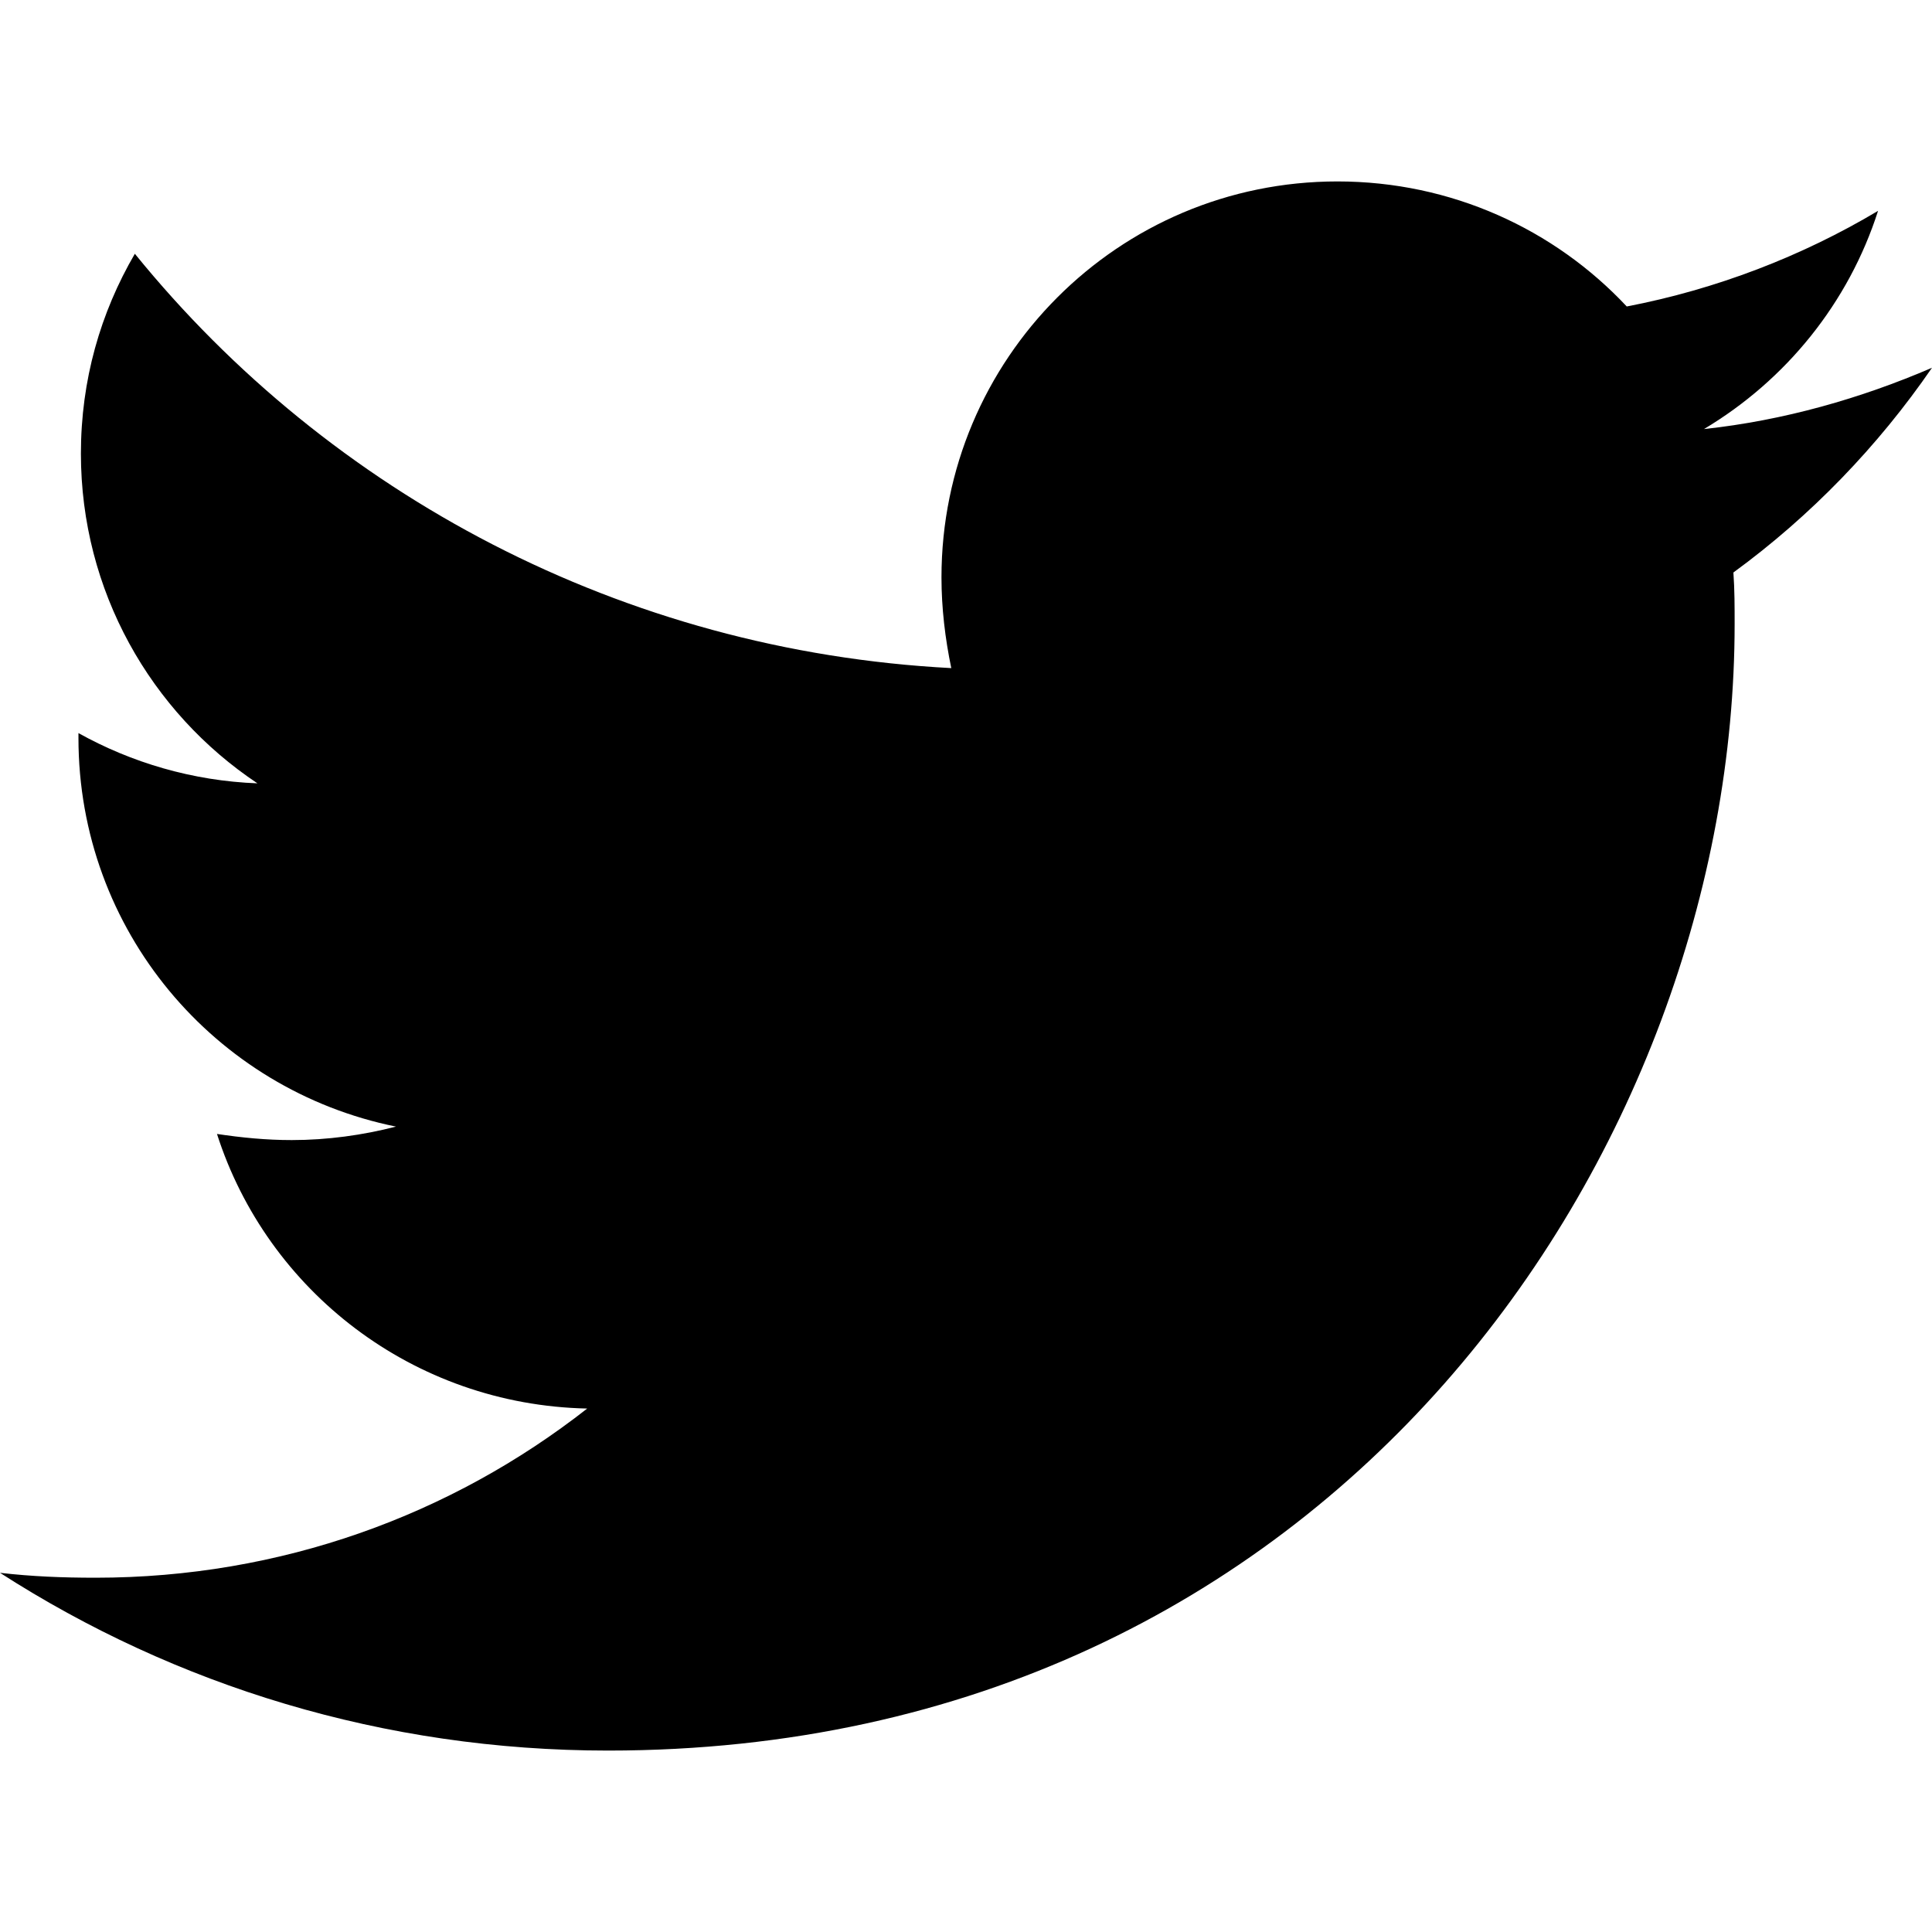
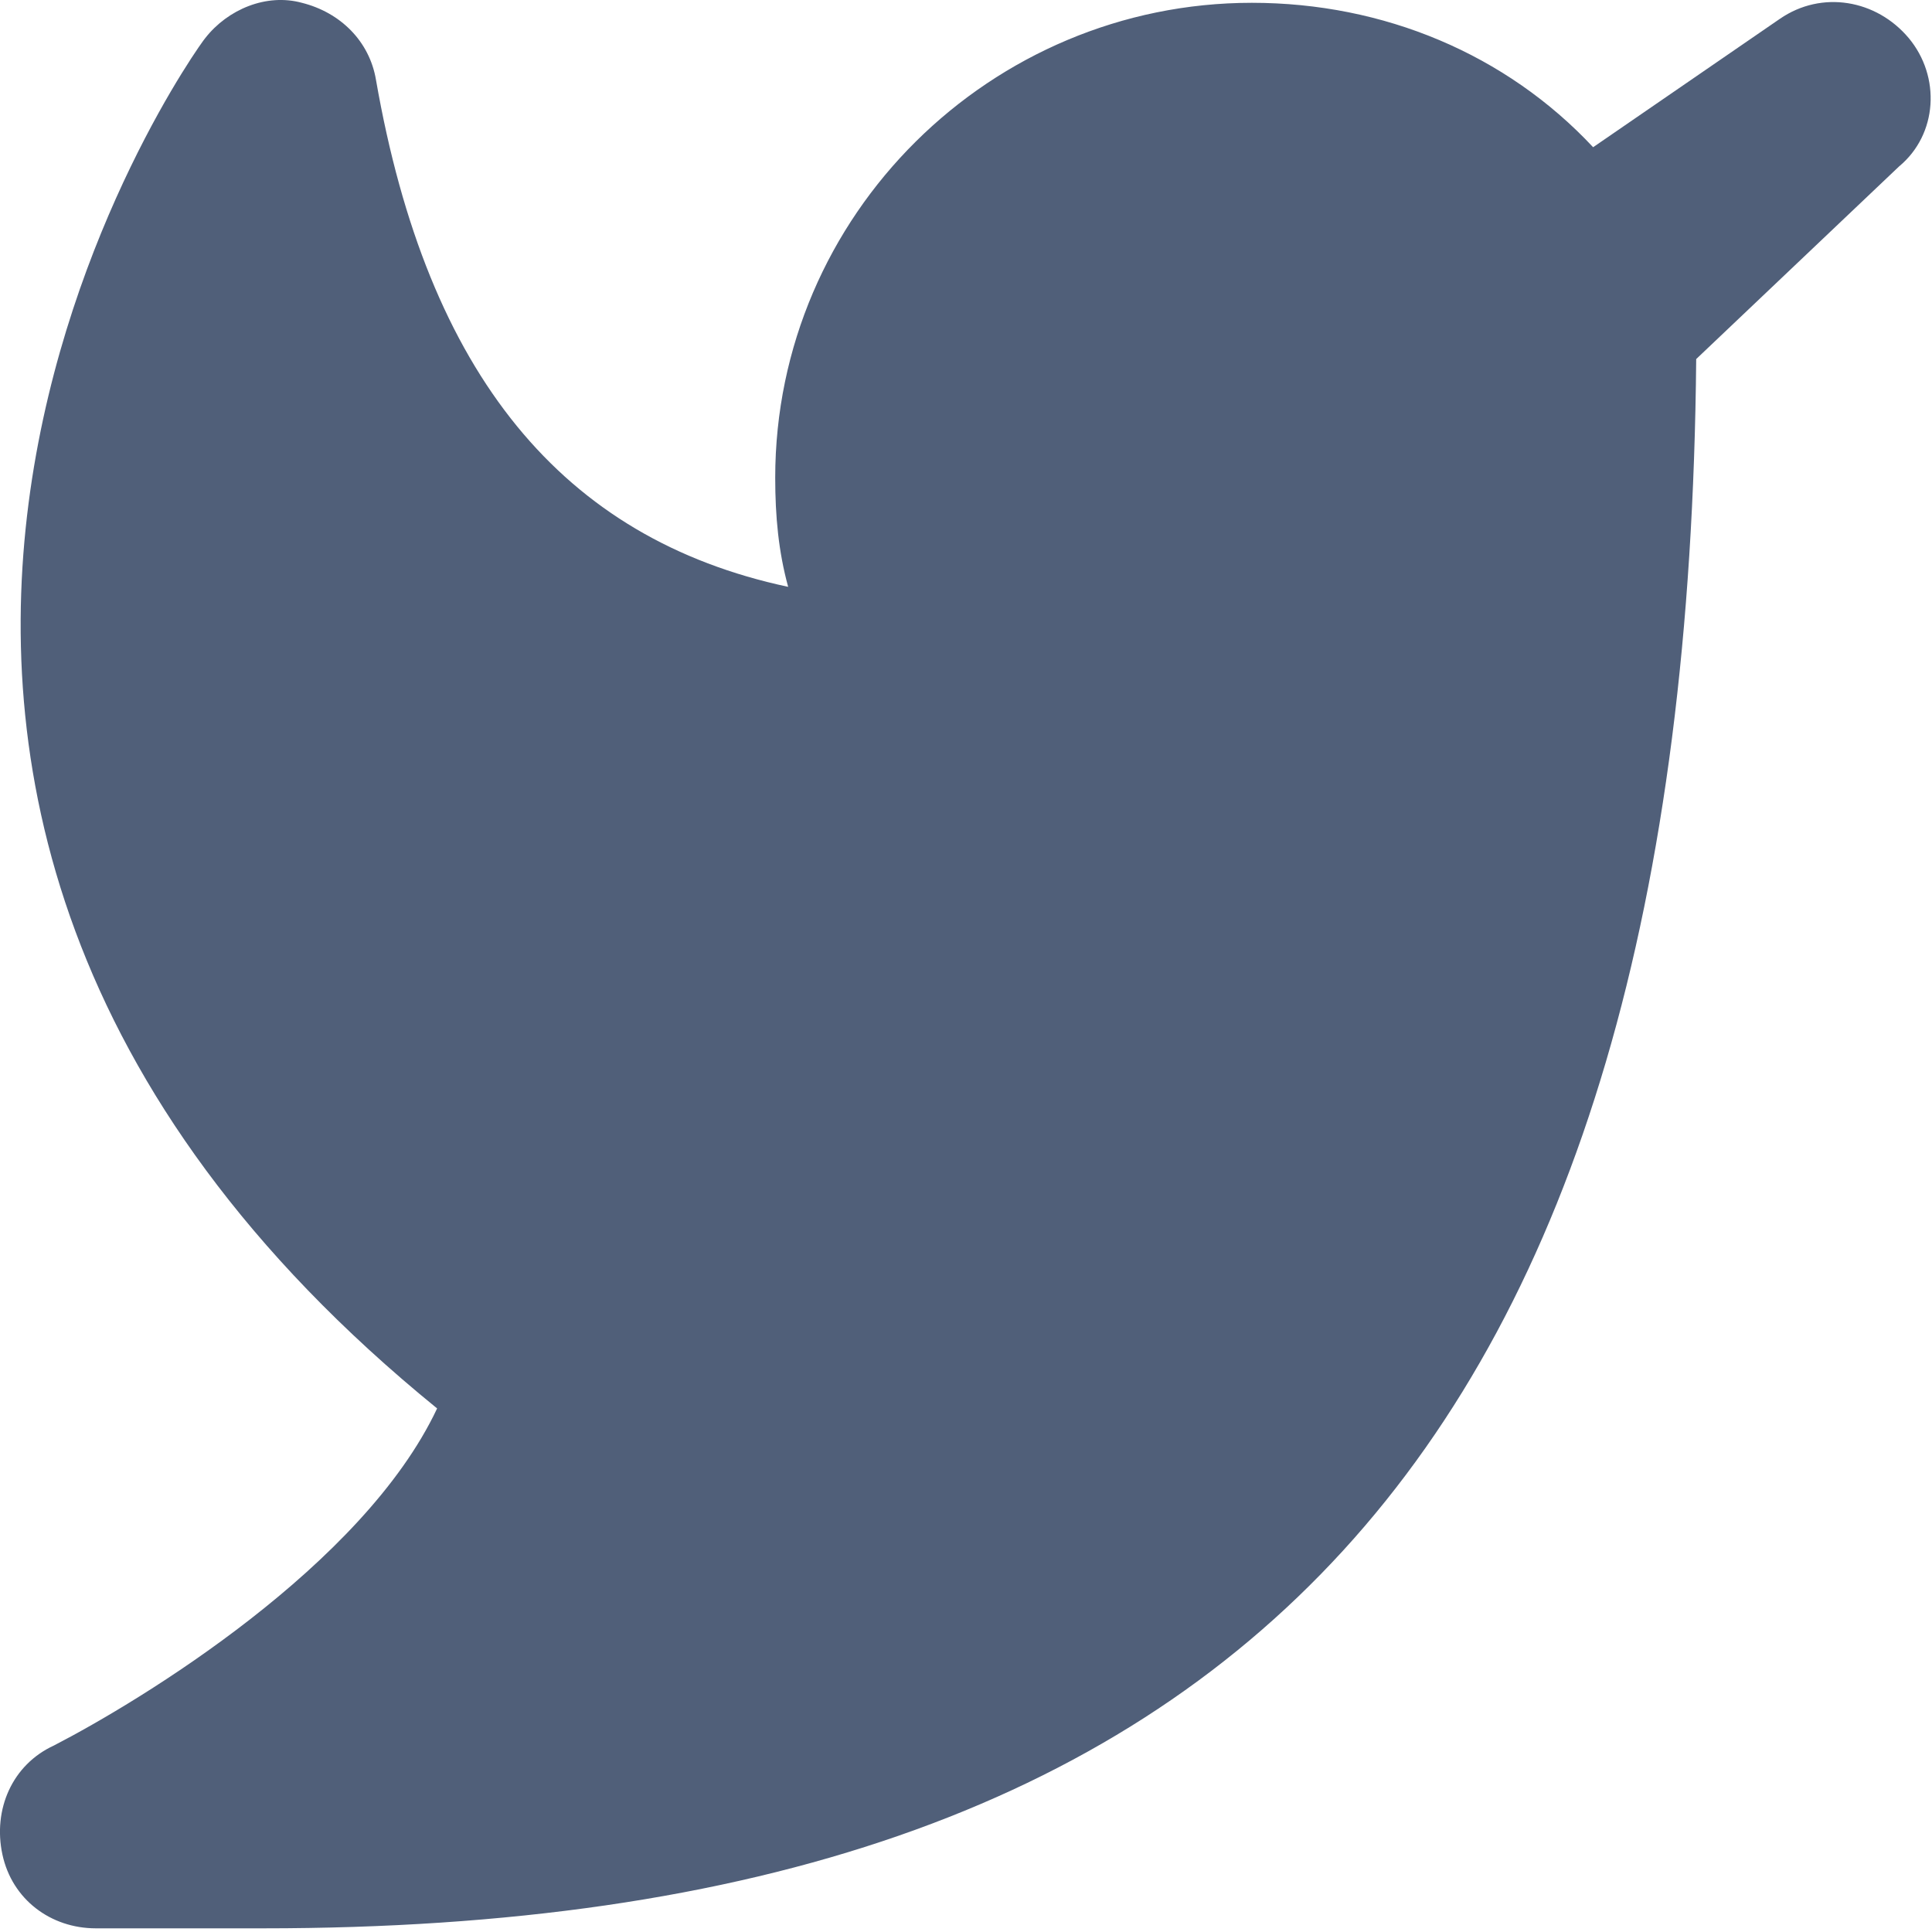
- <svg xmlns="http://www.w3.org/2000/svg" viewBox="0 0 512 512">
-   <path d="M459.37 151.716c.325 4.548.325 9.097.325 13.645 0 138.72-105.583 298.558-298.558 298.558-59.452 0-114.68-17.219-161.137-47.106 8.447.974 16.568 1.299 25.34 1.299 49.055 0 94.213-16.568 130.274-44.832-46.132-.975-84.792-31.188-98.112-72.772 6.498.974 12.995 1.624 19.818 1.624 9.421 0 18.843-1.3 27.614-3.573-48.081-9.747-84.143-51.98-84.143-102.985v-1.299c13.969 7.797 30.214 12.67 47.431 13.319-28.264-18.843-46.781-51.005-46.781-87.391 0-19.492 5.197-37.36 14.294-52.954 51.655 63.675 129.3 105.258 216.365 109.807-1.624-7.797-2.599-15.918-2.599-24.04 0-57.828 46.782-104.934 104.934-104.934 30.213 0 57.502 12.67 76.67 33.137 23.715-4.548 46.456-13.32 66.599-25.34-7.798 24.366-24.366 44.833-46.132 57.827 21.117-2.273 41.584-8.122 60.426-16.243-14.292 20.791-32.161 39.308-52.628 54.253z" />
+ <svg xmlns="http://www.w3.org/2000/svg" width="20" height="20" viewBox="0 0 20 20" fill="none">
+   <path d="M19.759 0.394C19.425 -0.004 18.859 -0.104 18.425 0.195L16.492 1.524C15.592 0.561 14.325 0.029 12.959 0.029C10.259 0.029 8.025 2.222 8.025 4.946C8.025 5.345 8.059 5.71 8.159 6.075C5.825 5.577 4.425 3.883 3.892 0.826C3.825 0.428 3.525 0.129 3.125 0.029C2.759 -0.071 2.359 0.095 2.125 0.394C2.059 0.461 -3.441 8.102 4.525 14.58C3.759 16.208 1.459 17.604 0.559 18.069C0.125 18.268 -0.075 18.733 0.025 19.198C0.125 19.663 0.525 19.962 0.992 19.962H2.725C12.859 19.962 17.459 14.946 17.559 3.717L19.659 1.723C20.059 1.391 20.092 0.793 19.759 0.394Z" fill="#505F79" />
</svg>
